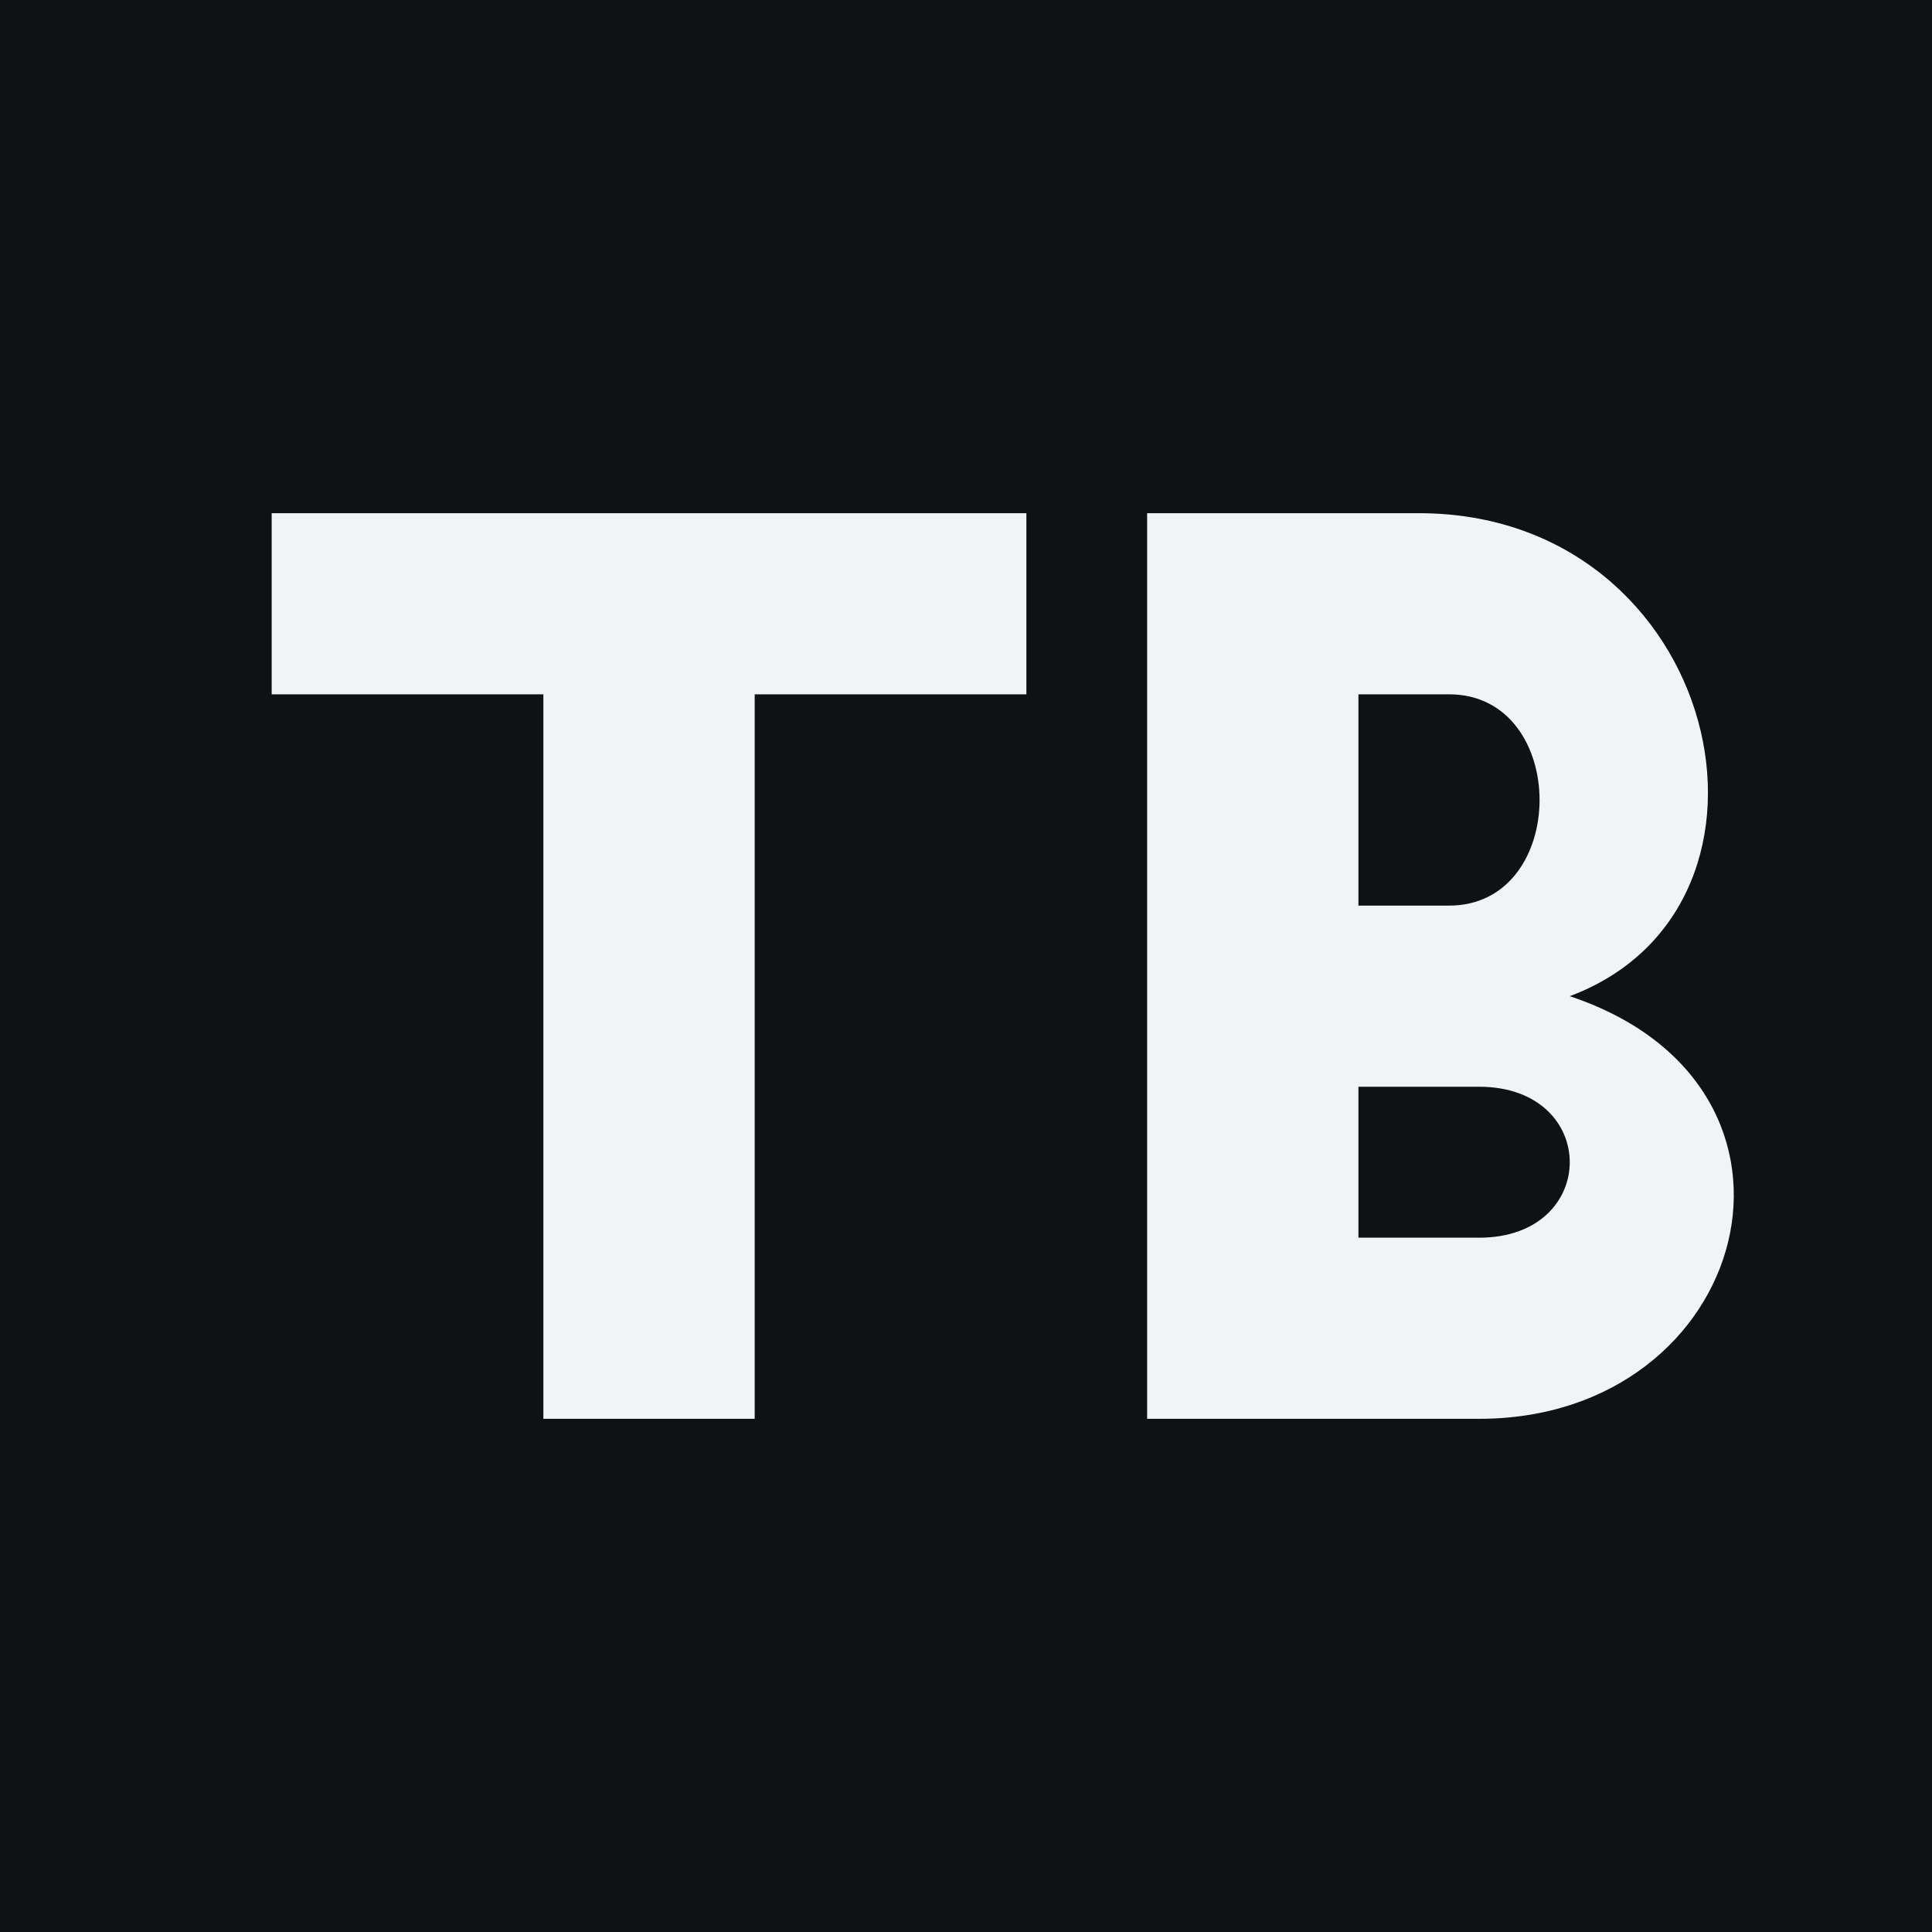
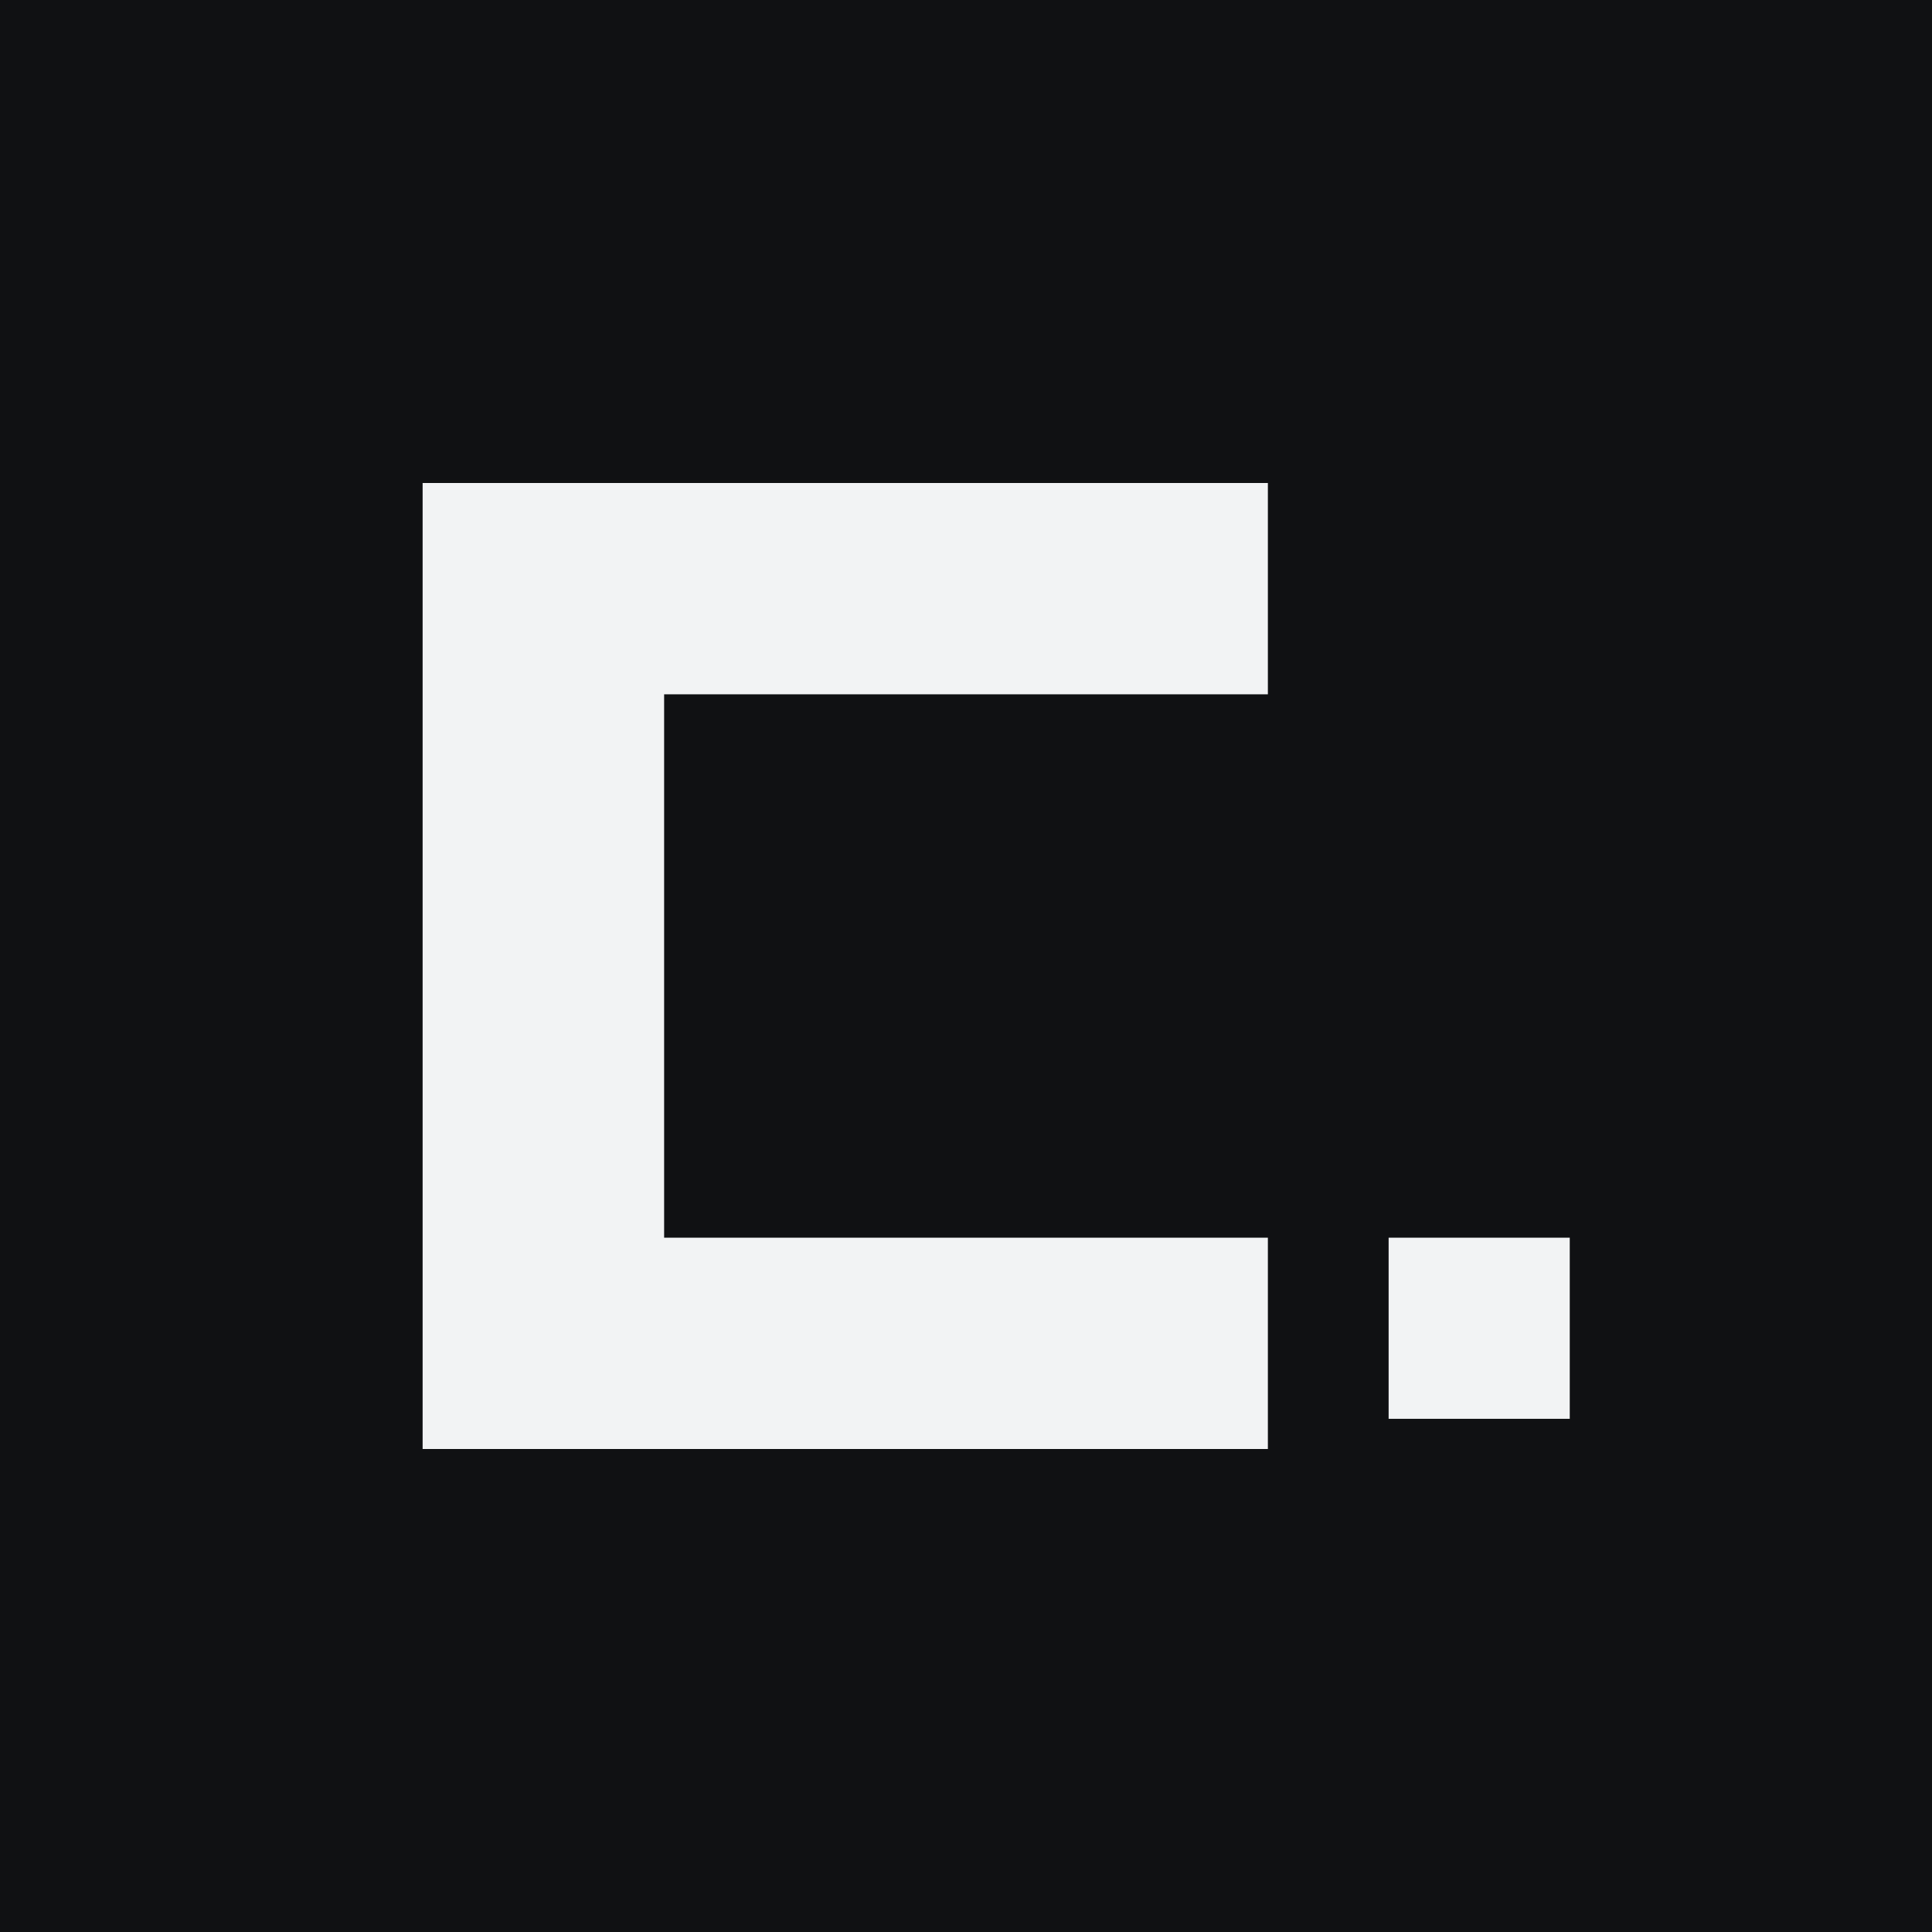
<svg xmlns="http://www.w3.org/2000/svg" viewBox="0 0 64 64">
  <rect width="64" height="64" fill="#101113" />
-   <path d="M9 17h25v6h-9v24h-7V23H9zm29 0h9c10 0 13 13 5 16 9 3 6 14-3 14H38zm7 6v7h3c4 0 4-7 0-7zm0 13v5h4c4 0 4-5 0-5z" fill="#f2f3f4" />
+   <path d="M14 16h28v7H22v18h20v7H14z" fill="#f2f3f4" />
+   <rect x="46" y="41" width="6" height="6" fill="#f2f3f4" />
</svg>
